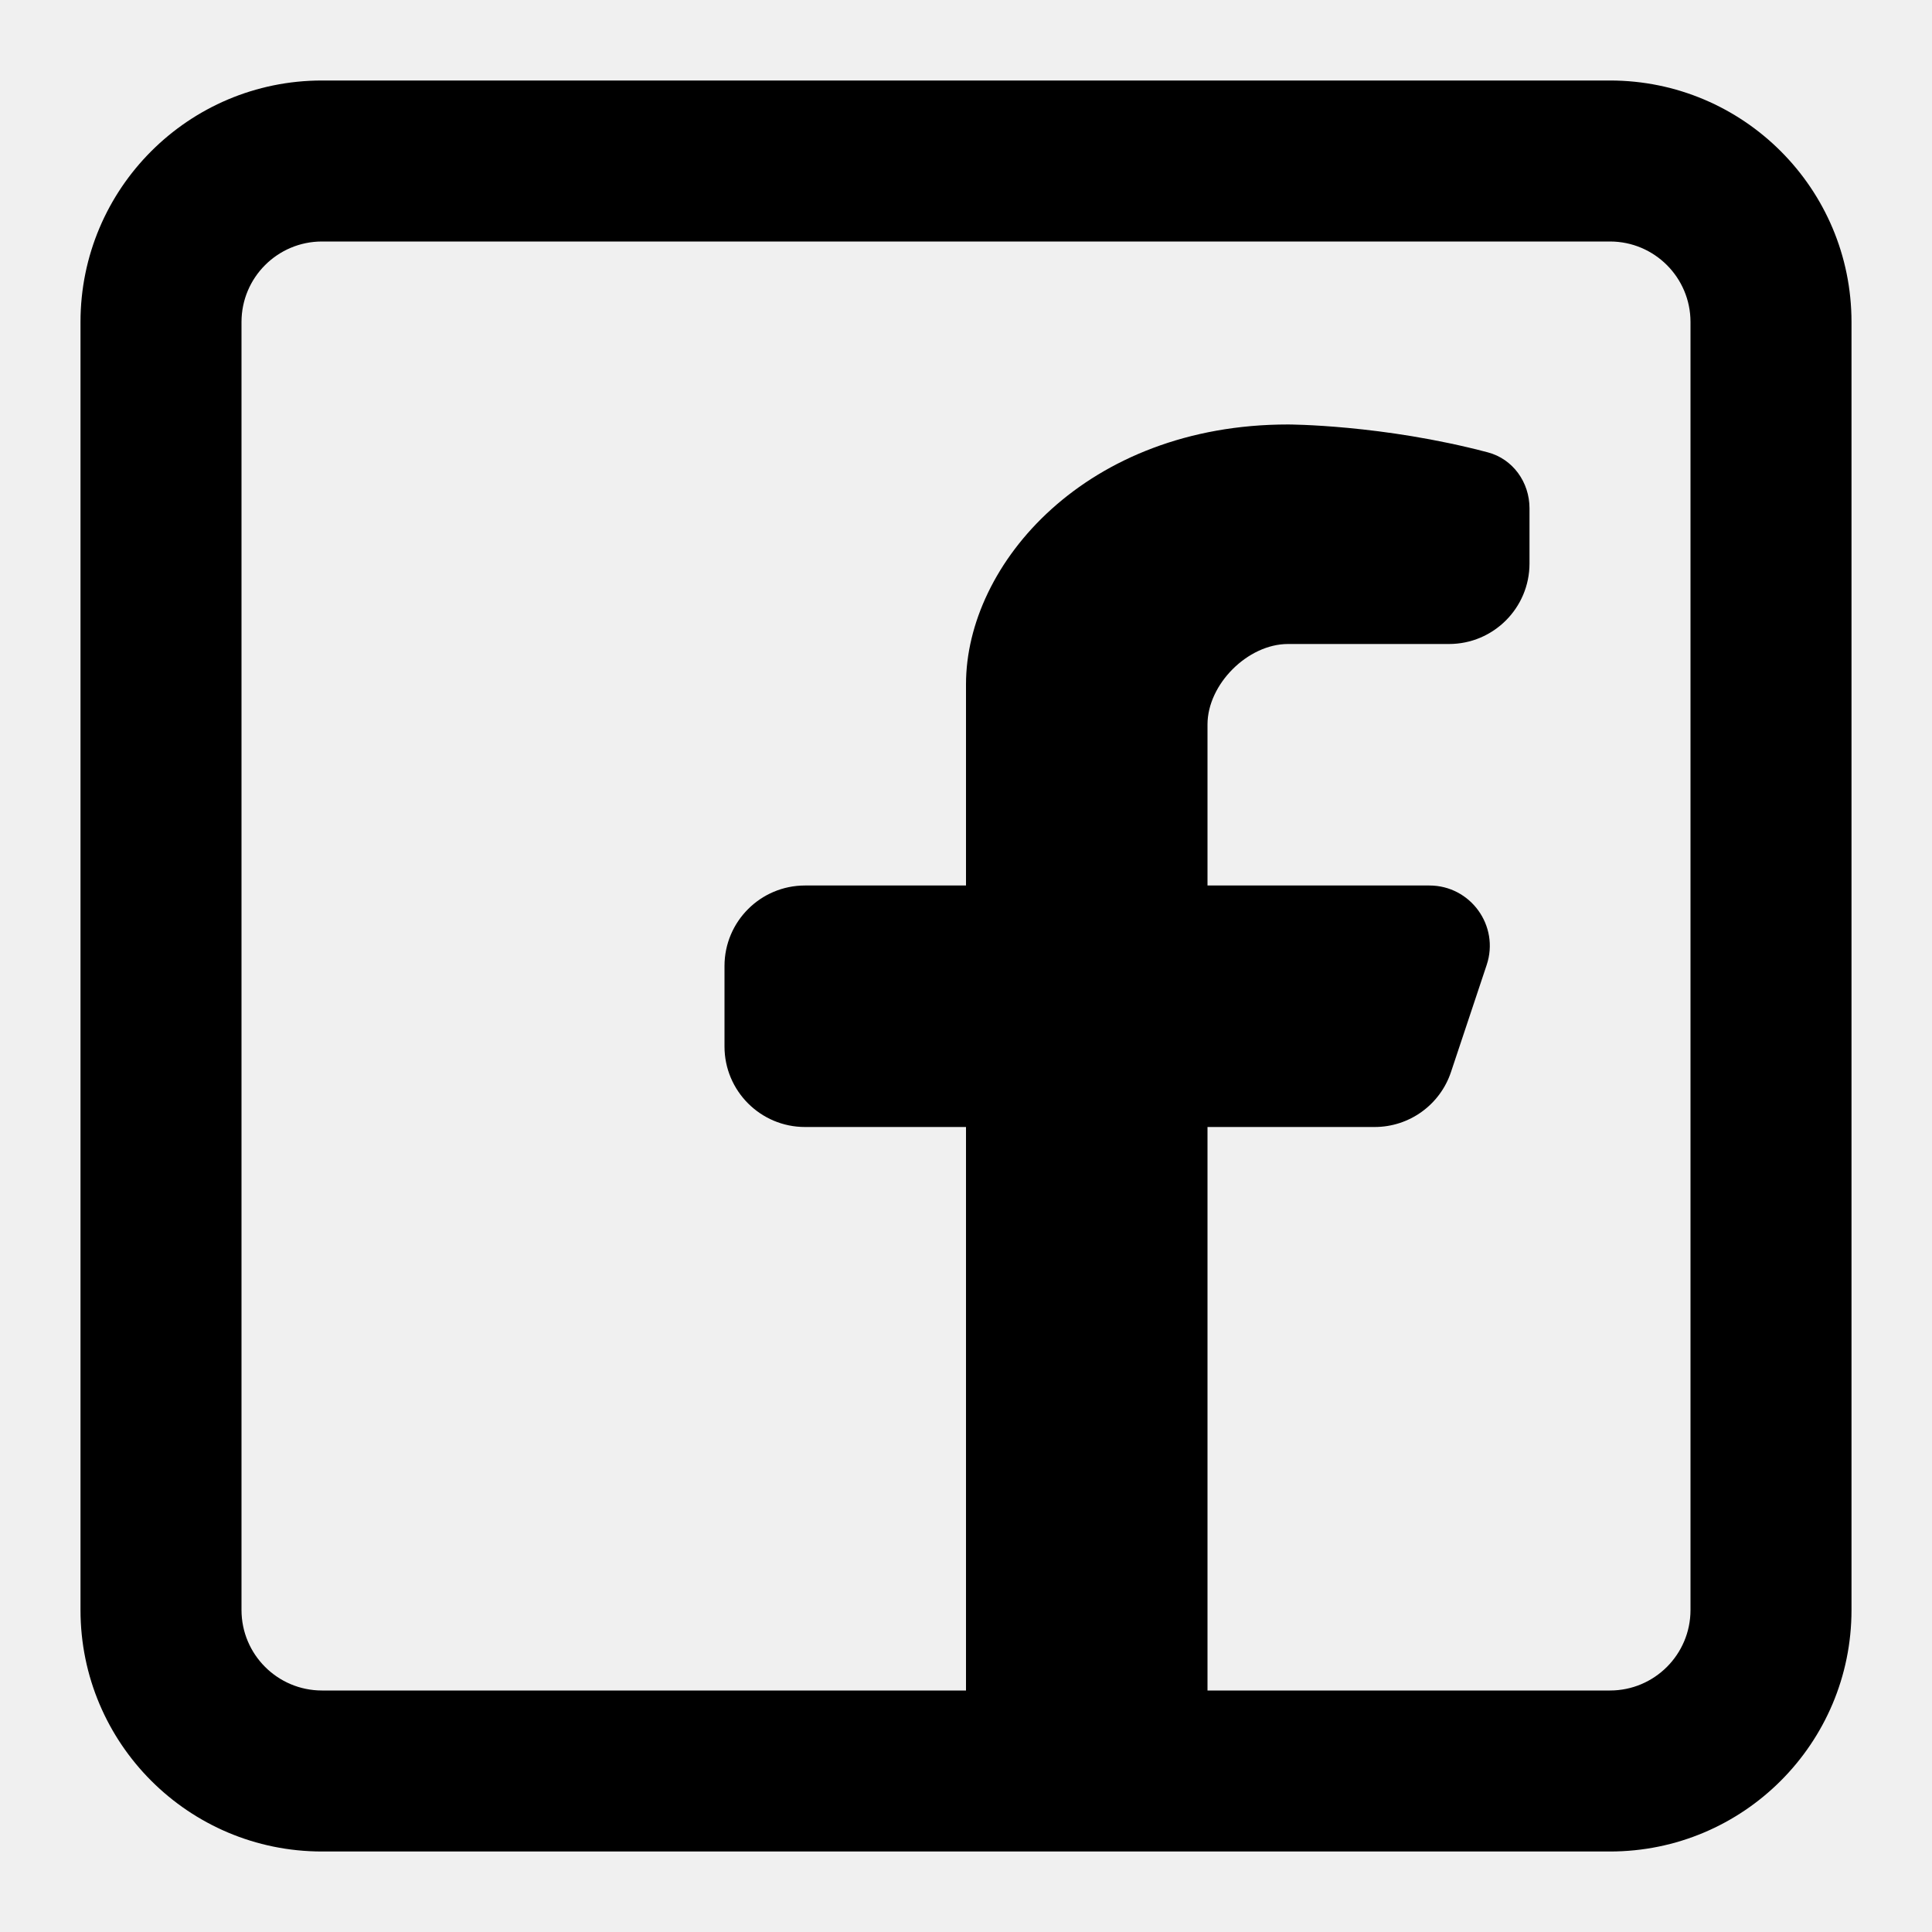
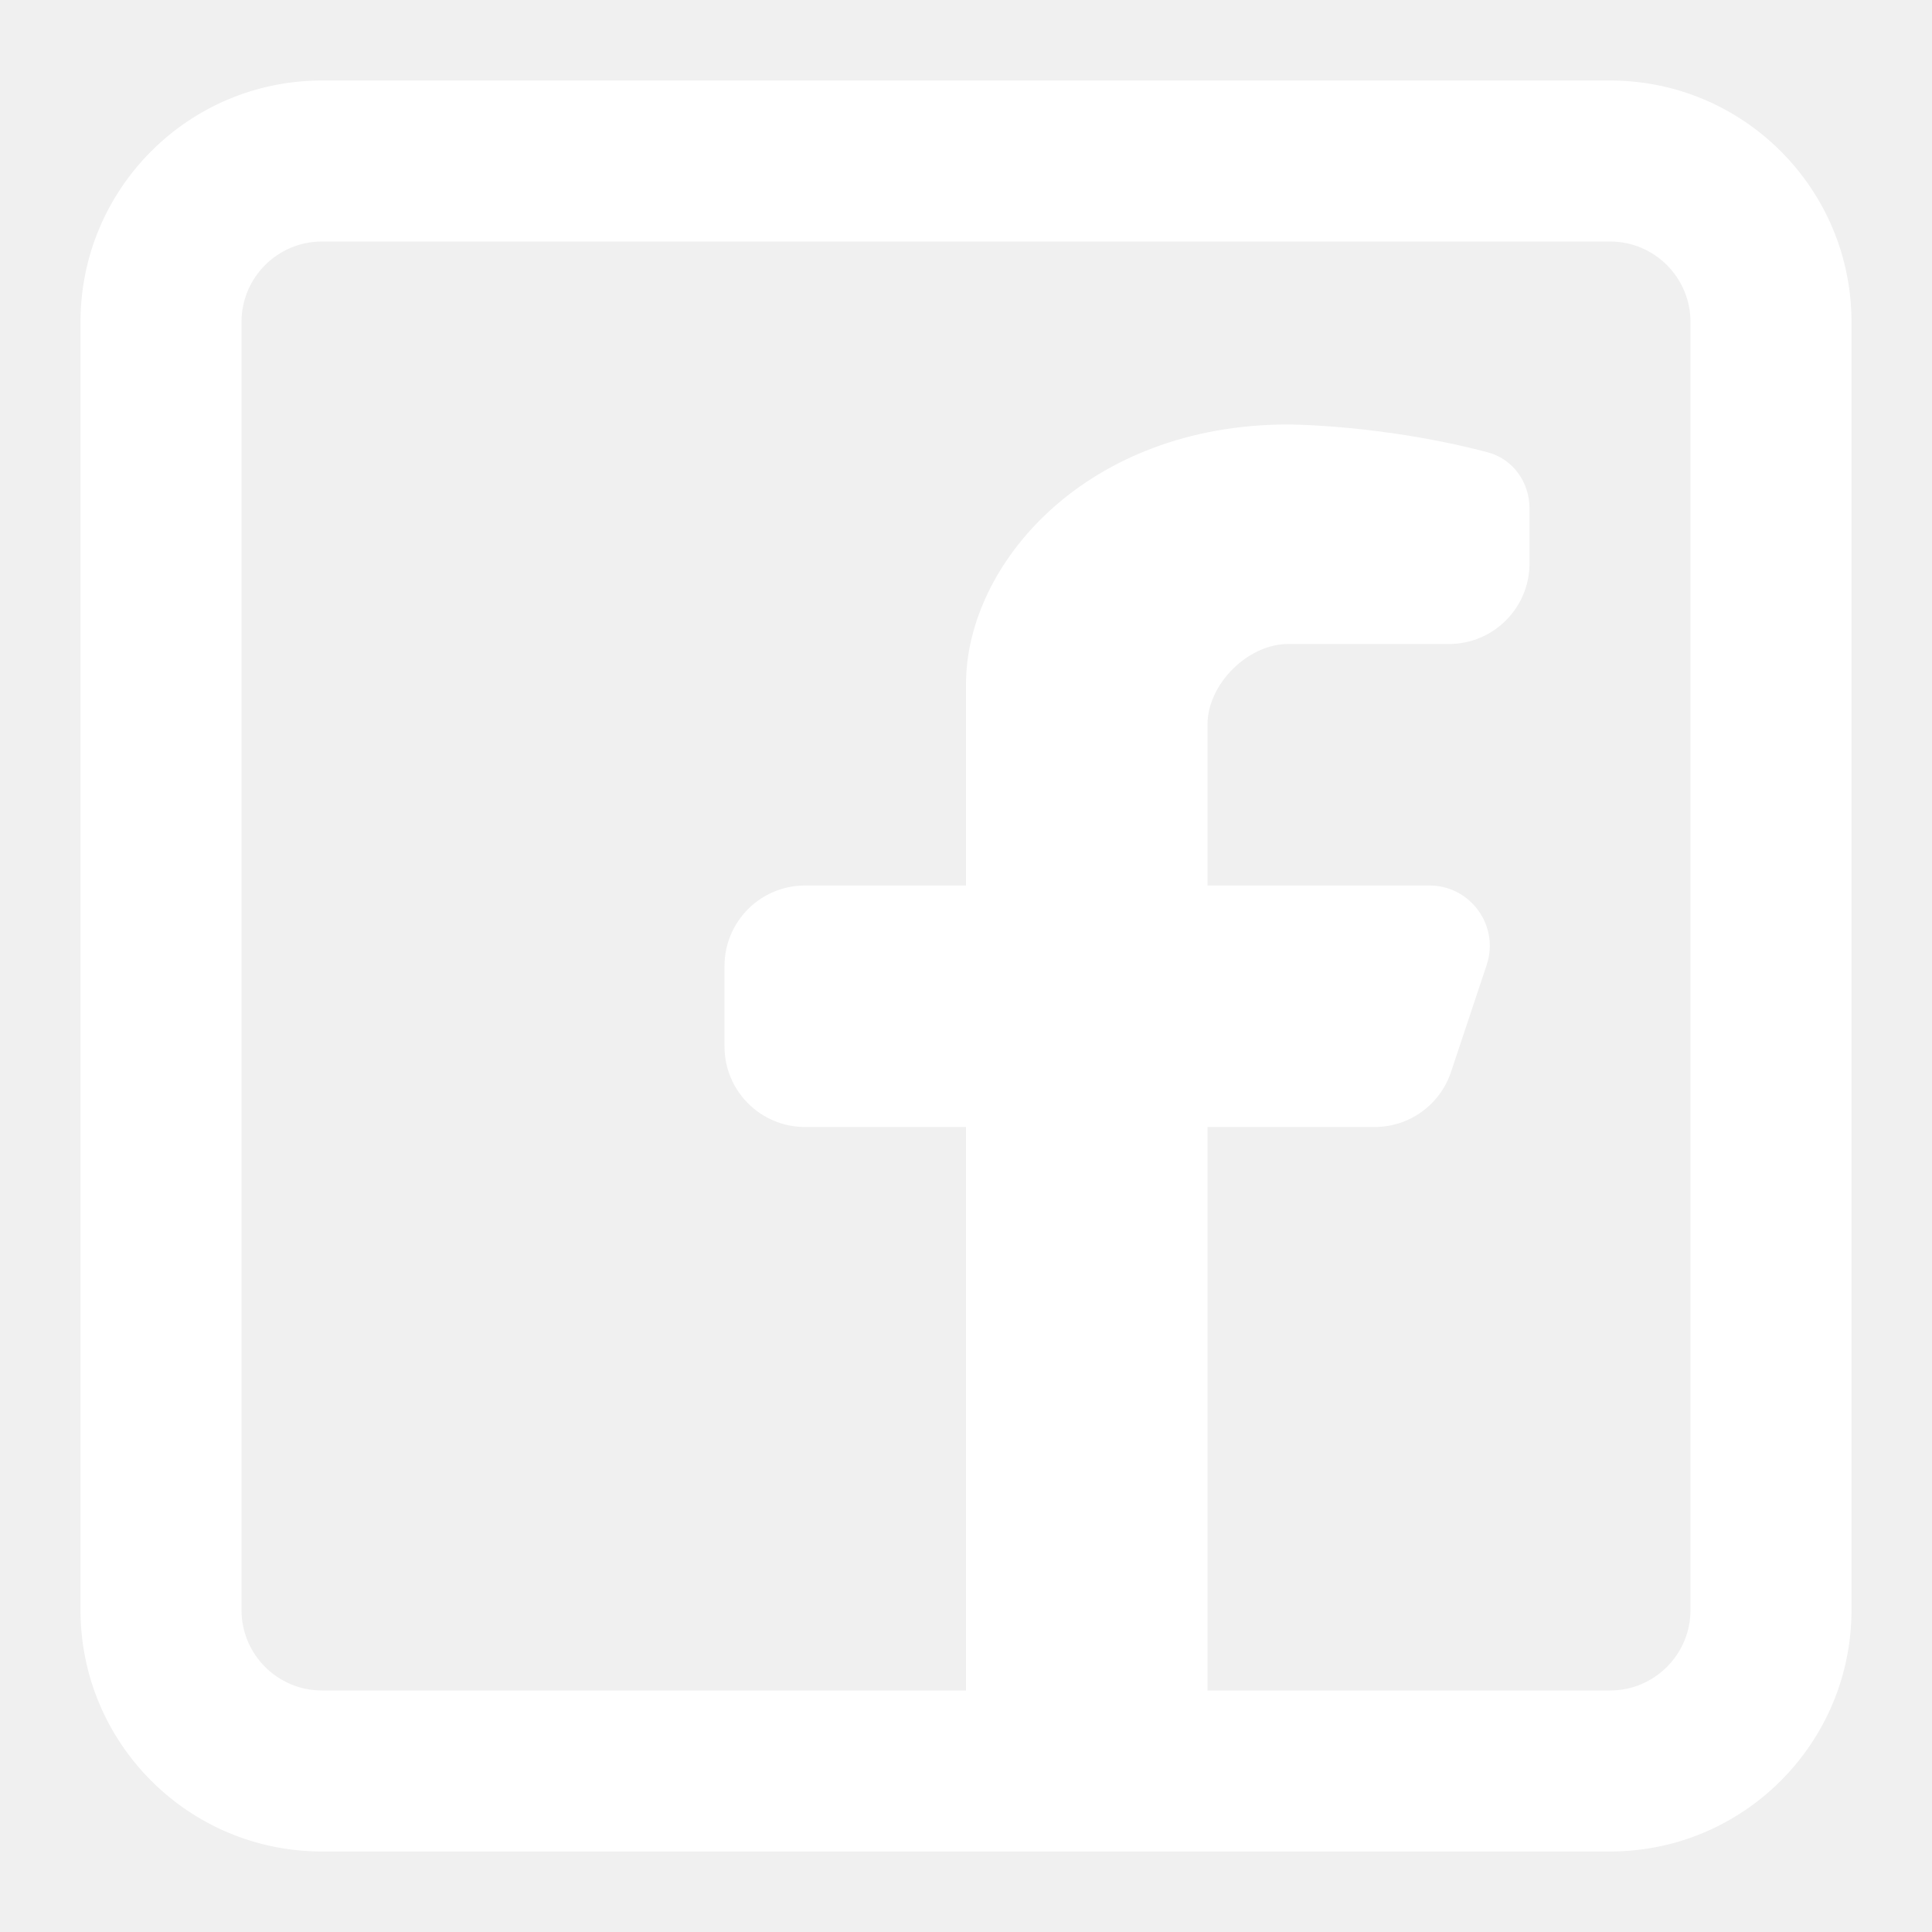
<svg xmlns="http://www.w3.org/2000/svg" width="800px" height="800px" viewBox="0 0 24 24" fill="none">
-   <path fill-rule="evenodd" clip-rule="evenodd" d="M20 1C21.657 1 23 2.343 23 4V20C23 21.657 21.657 23 20 23H4C2.343 23 1 21.657 1 20V4C1 2.343 2.343 1 4 1H20ZM20 3C20.552 3 21 3.448 21 4V20C21 20.552 20.552 21 20 21H15V14H17.076C17.507 14 17.889 13.725 18.025 13.316L18.468 11.987C18.63 11.501 18.268 11 17.756 11H15V9C15 8.5 15.5 8 16 8H18C18.552 8 19 7.552 19 7V6.314C19 5.991 18.794 5.701 18.481 5.619C17.171 5.273 16 5.273 16 5.273C13.5 5.273 12 7 12 8.5V11H10C9.448 11 9 11.448 9 12V13C9 13.552 9.448 14 10 14H12V21H4C3.448 21 3 20.552 3 20V4C3 3.448 3.448 3 4 3H20Z" fill="#000000" />
+   <path fill-rule="evenodd" clip-rule="evenodd" d="M20 1C21.657 1 23 2.343 23 4V20C23 21.657 21.657 23 20 23H4C2.343 23 1 21.657 1 20V4C1 2.343 2.343 1 4 1H20ZM20 3C20.552 3 21 3.448 21 4V20C21 20.552 20.552 21 20 21H15V14H17.076C17.507 14 17.889 13.725 18.025 13.316L18.468 11.987C18.63 11.501 18.268 11 17.756 11H15V9C15 8.5 15.5 8 16 8H18C18.552 8 19 7.552 19 7V6.314C19 5.991 18.794 5.701 18.481 5.619C17.171 5.273 16 5.273 16 5.273C13.5 5.273 12 7 12 8.5V11H10C9.448 11 9 11.448 9 12V13C9 13.552 9.448 14 10 14H12V21H4C3.448 21 3 20.552 3 20V4C3 3.448 3.448 3 4 3H20Z" fill="#ffffff" />
</svg>
